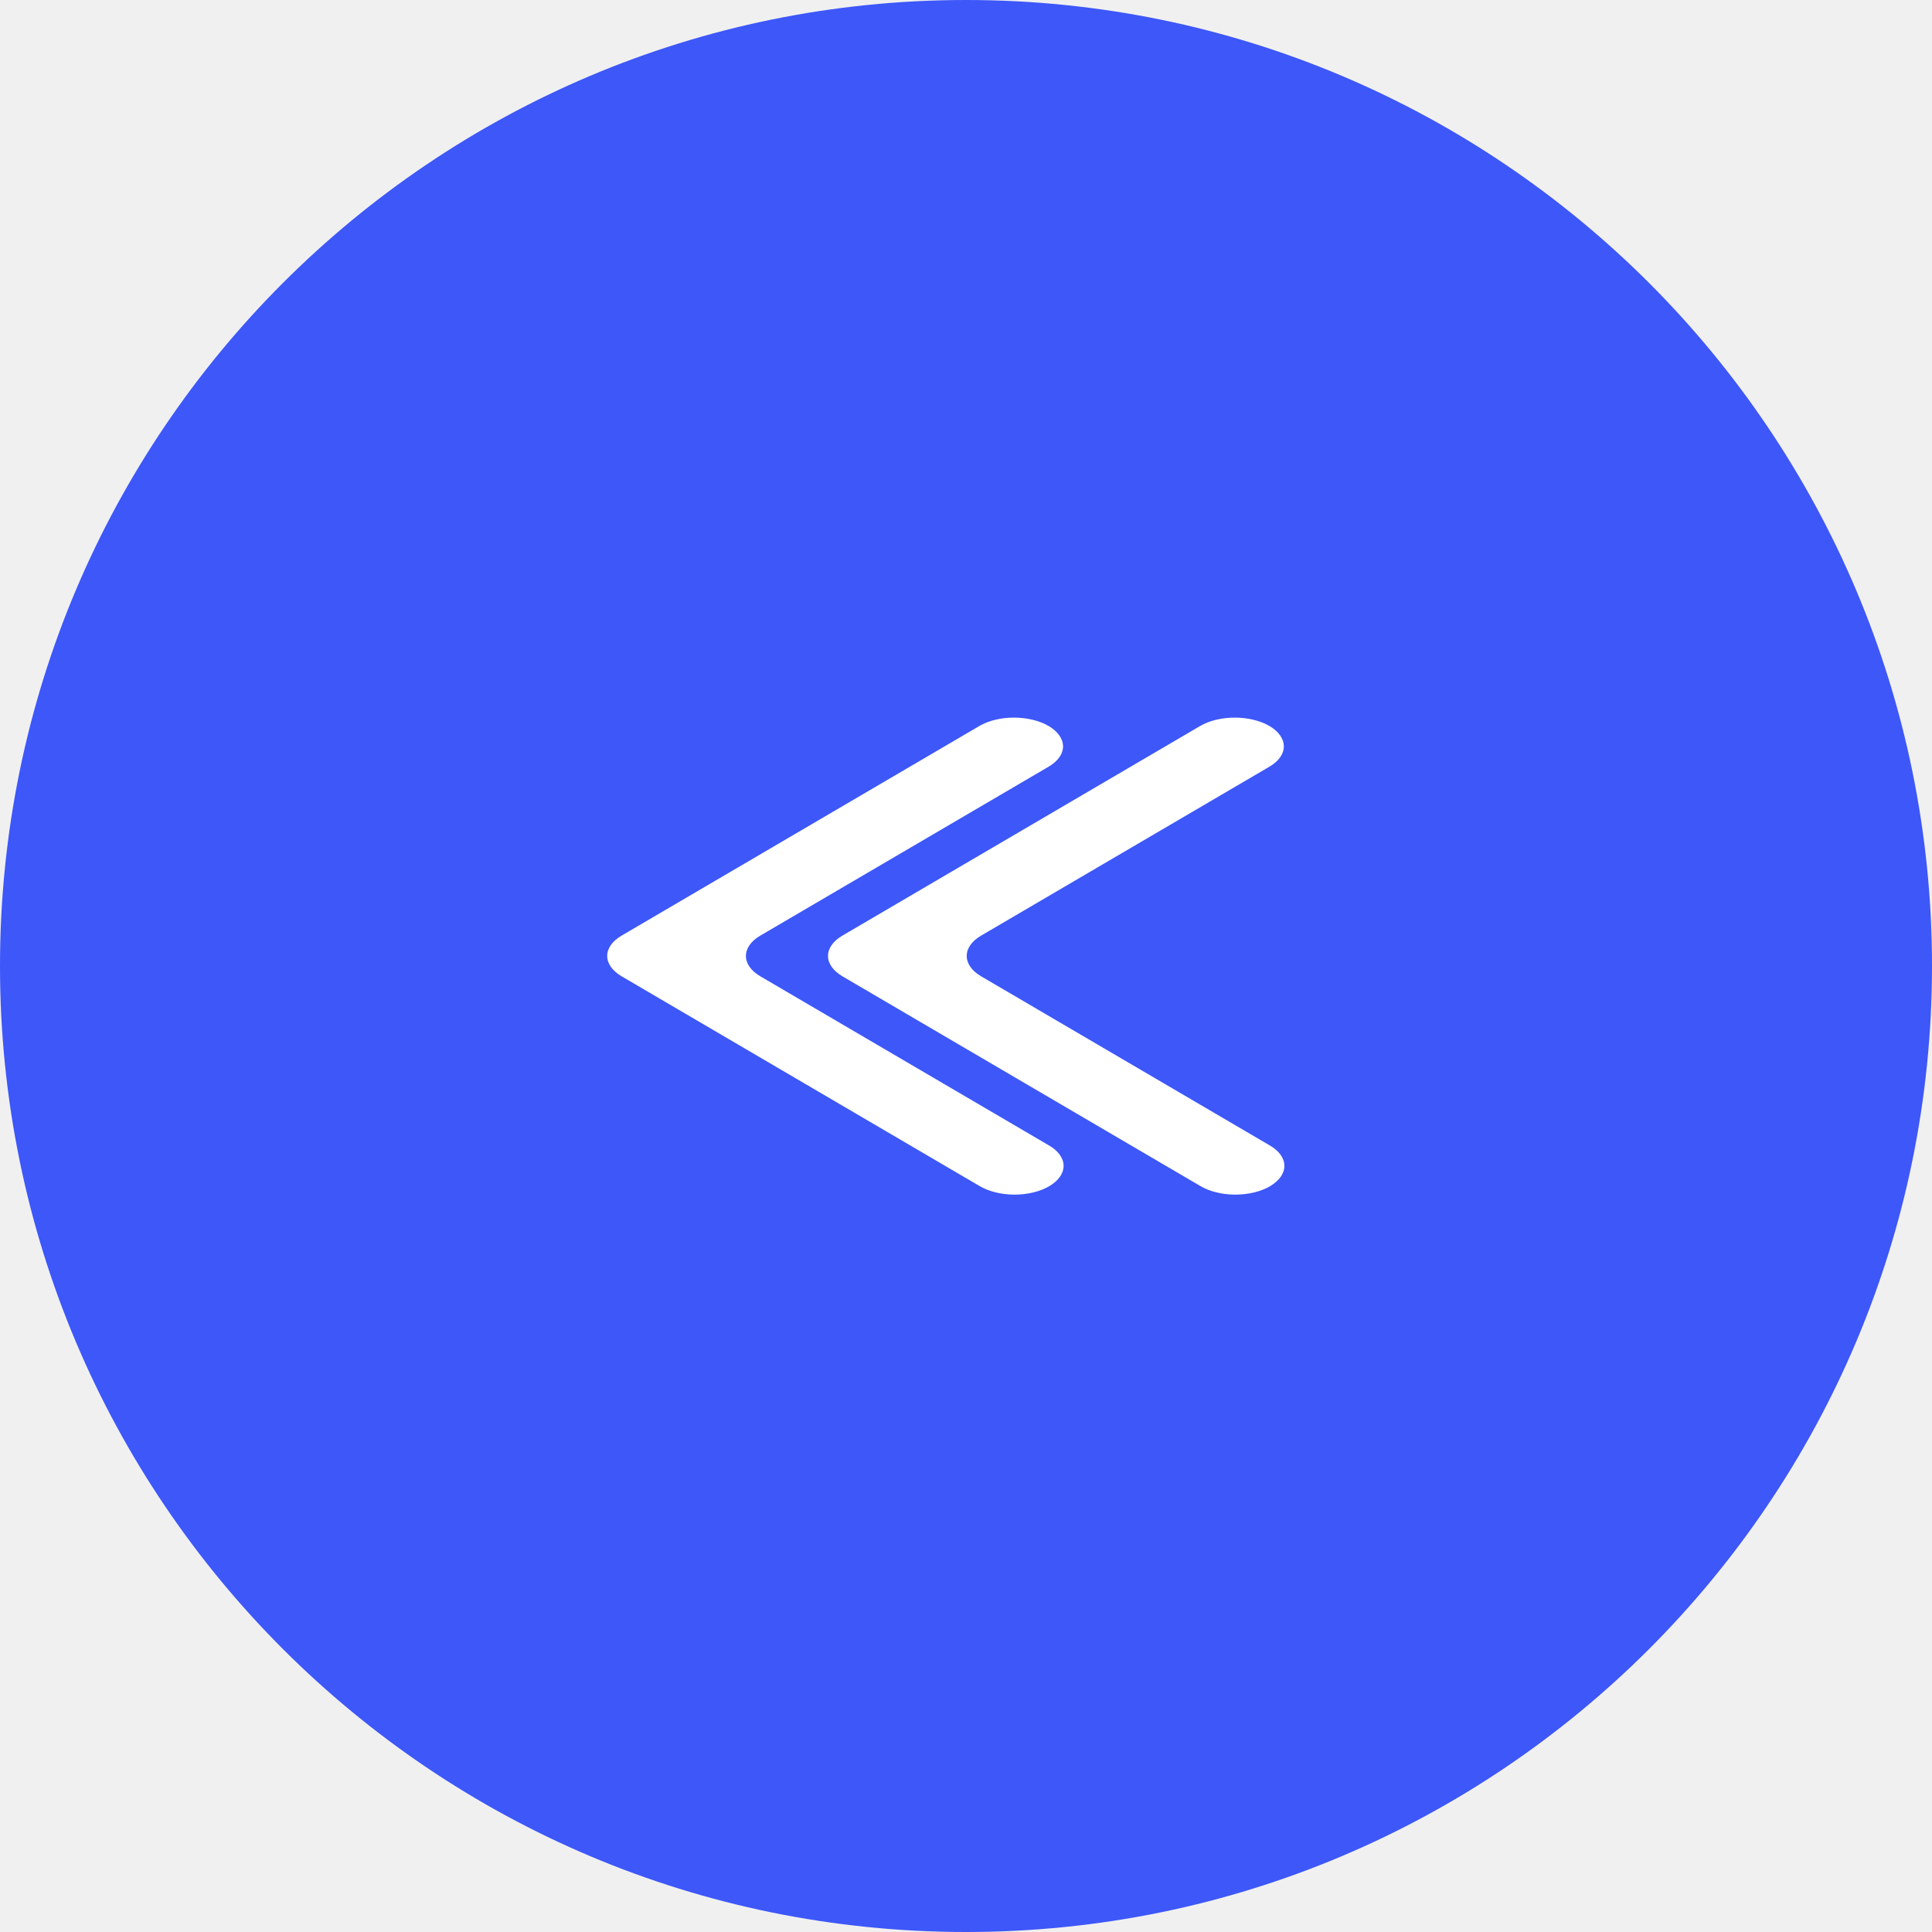
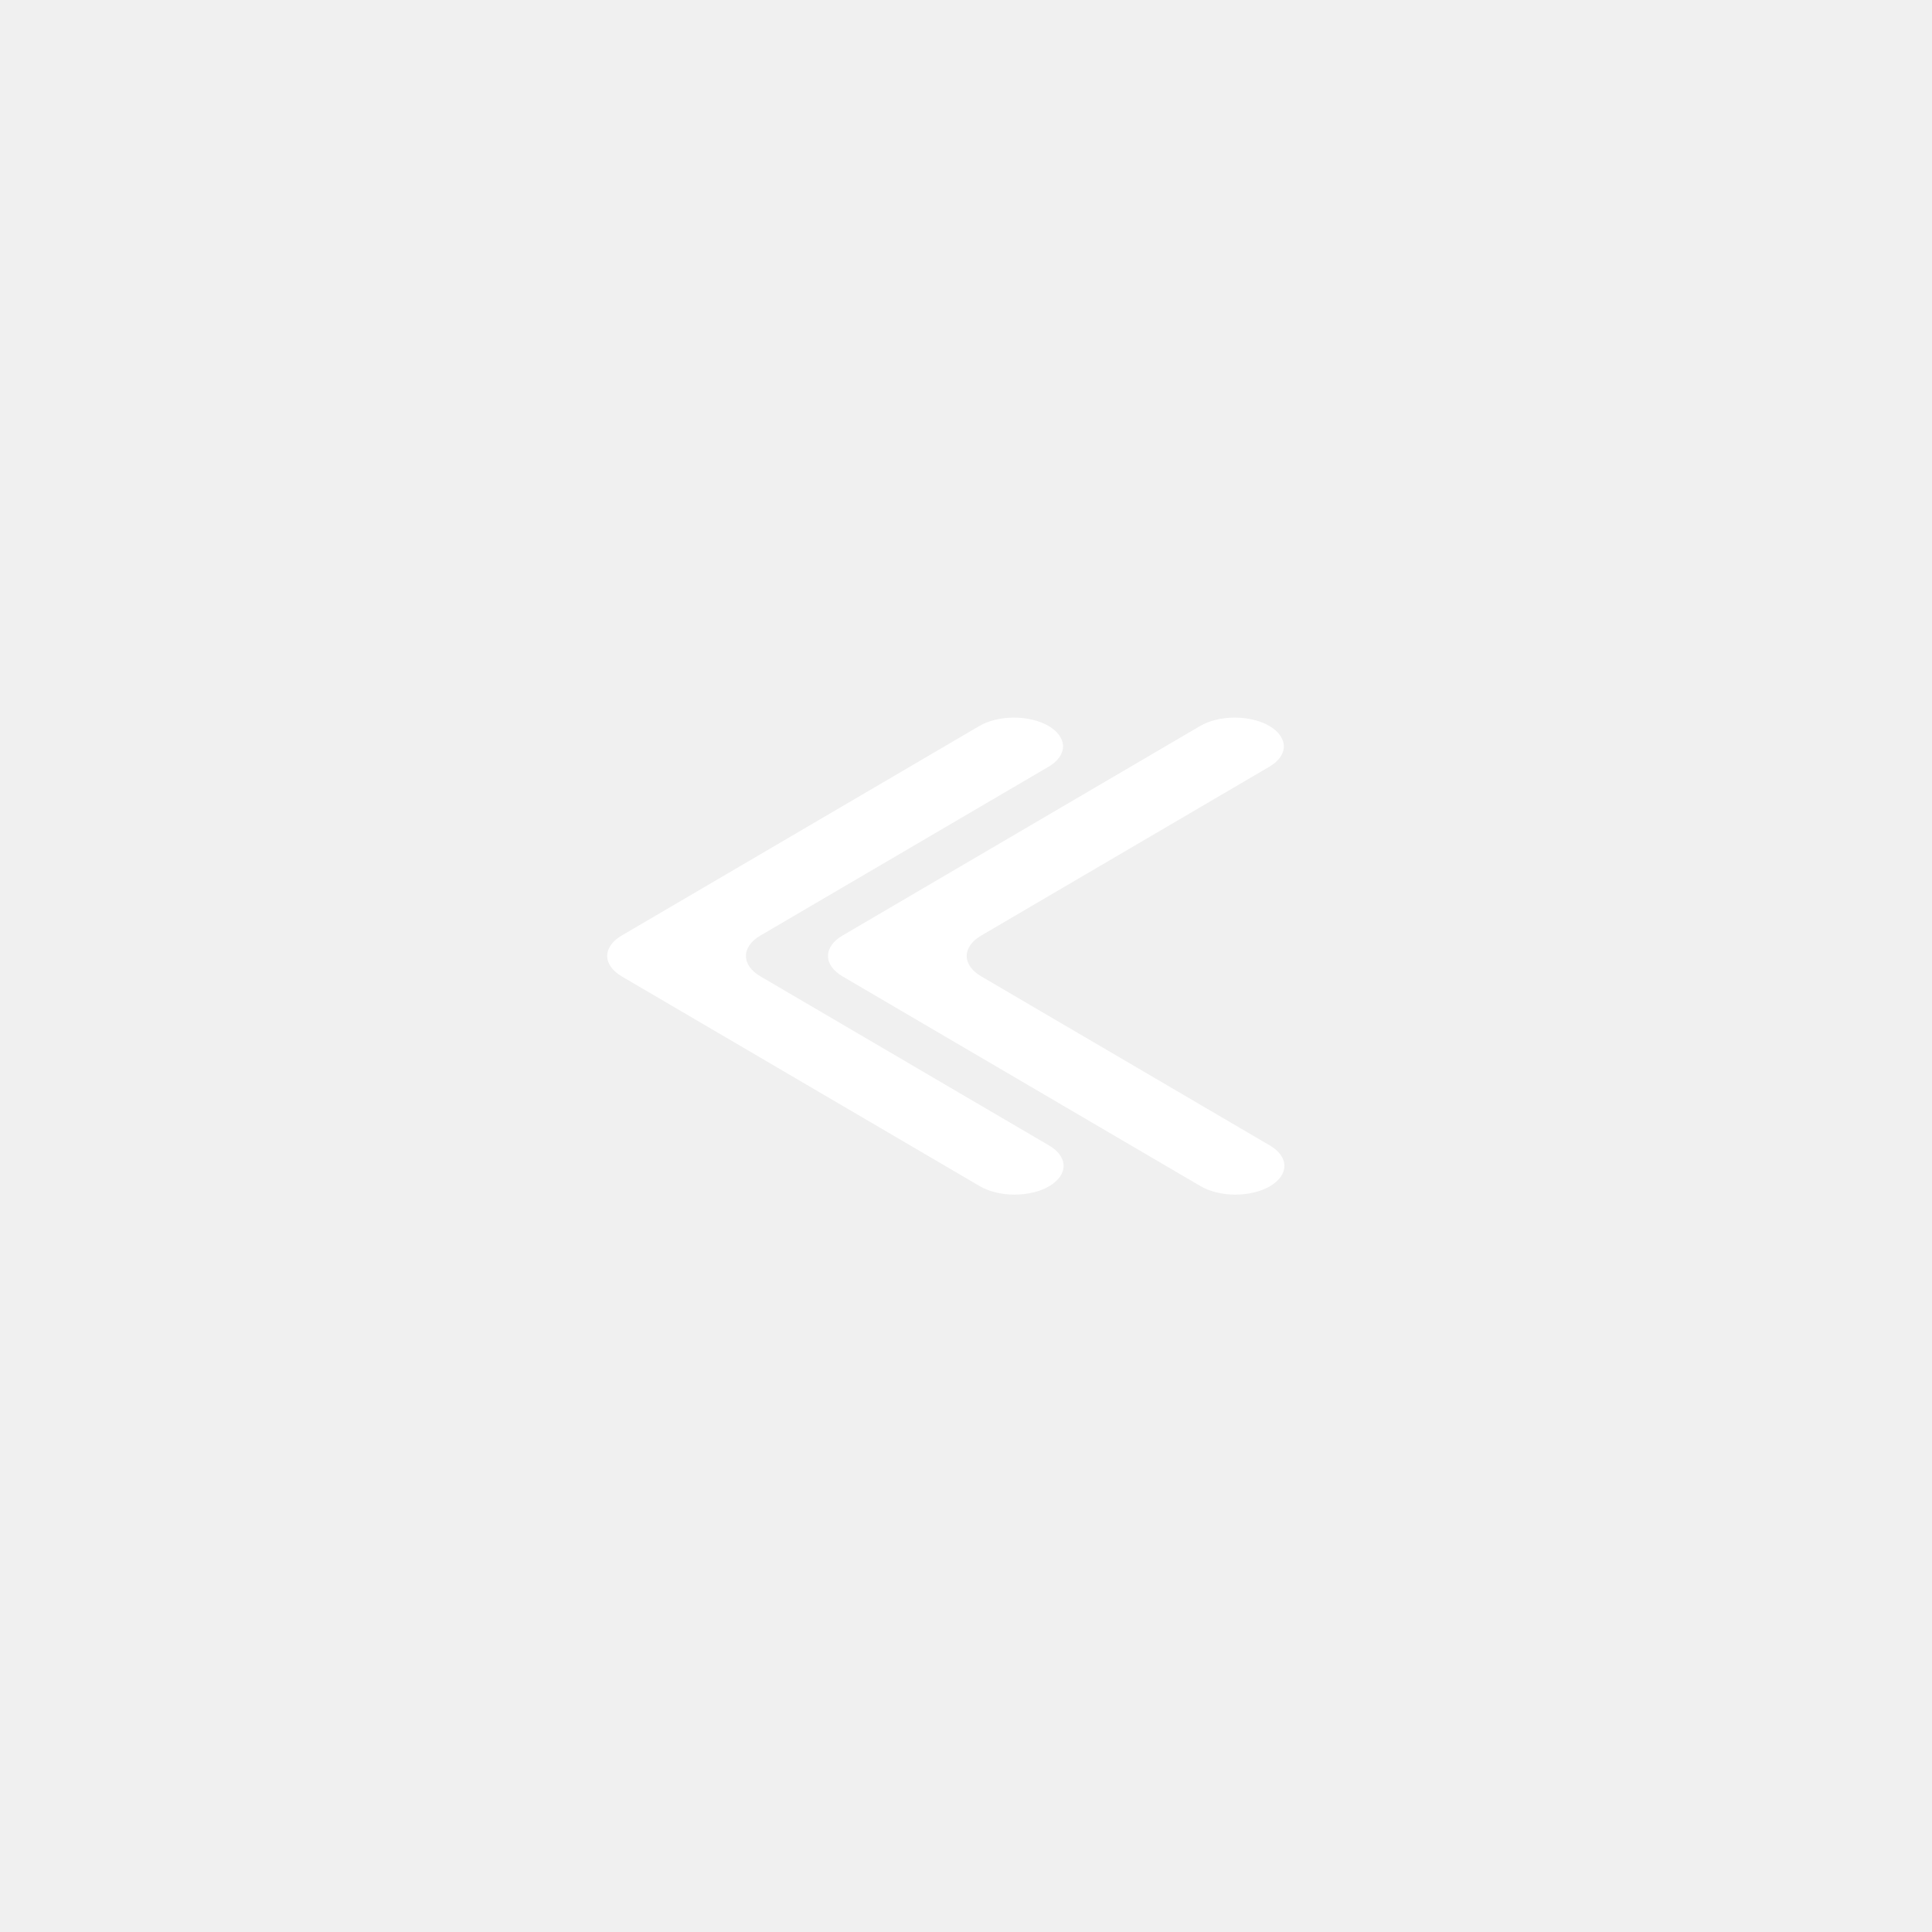
<svg xmlns="http://www.w3.org/2000/svg" width="35" height="35" viewBox="0 0 35 35" fill="none">
-   <circle cx="17.5" cy="17.5" r="17.5" transform="matrix(-1 0 0 1 35 0)" fill="#3D57F9" />
  <g clip-path="url(#clip0_2537_1034)">
    <path fill-rule="evenodd" clip-rule="evenodd" d="M17.74 21.483C17.822 21.532 17.92 21.572 18.029 21.599C18.137 21.627 18.254 21.641 18.372 21.642C18.49 21.642 18.607 21.629 18.716 21.603C18.825 21.577 18.924 21.538 19.008 21.489C19.091 21.44 19.157 21.382 19.202 21.318C19.246 21.254 19.269 21.186 19.268 21.116C19.267 21.047 19.242 20.979 19.196 20.916C19.149 20.852 19.081 20.794 18.997 20.747L13.773 17.686C13.606 17.588 13.513 17.456 13.513 17.318C13.513 17.18 13.606 17.047 13.773 16.95L18.997 13.889C19.164 13.791 19.258 13.659 19.258 13.521C19.257 13.383 19.164 13.25 18.997 13.152C18.83 13.055 18.604 13 18.369 13C18.133 13 17.907 13.055 17.74 13.153L11.26 16.95C11.094 17.047 11 17.18 11 17.318C11 17.456 11.094 17.588 11.26 17.686L17.74 21.483Z" fill="white" />
    <path fill-rule="evenodd" clip-rule="evenodd" d="M21.74 21.483C21.822 21.532 21.92 21.572 22.029 21.599C22.137 21.627 22.254 21.641 22.372 21.642C22.49 21.642 22.607 21.629 22.716 21.603C22.825 21.577 22.924 21.538 23.008 21.489C23.091 21.44 23.157 21.382 23.202 21.318C23.246 21.254 23.269 21.186 23.268 21.116C23.267 21.047 23.242 20.979 23.196 20.916C23.149 20.852 23.081 20.794 22.997 20.747L17.773 17.686C17.606 17.588 17.513 17.456 17.513 17.318C17.513 17.18 17.606 17.047 17.773 16.95L22.997 13.889C23.164 13.791 23.258 13.659 23.258 13.521C23.257 13.383 23.164 13.25 22.997 13.152C22.83 13.055 22.604 13 22.369 13C22.133 13 21.907 13.055 21.74 13.153L15.26 16.95C15.094 17.047 15 17.18 15 17.318C15 17.456 15.094 17.588 15.26 17.686L21.74 21.483Z" fill="white" />
  </g>
  <defs>
    <clipPath id="clip0_2537_1034">
      <rect width="16.33" height="16.33" fill="white" transform="matrix(1 -8.74228e-08 -8.74228e-08 -1 7 25.3301)" />
    </clipPath>
  </defs>
</svg>
